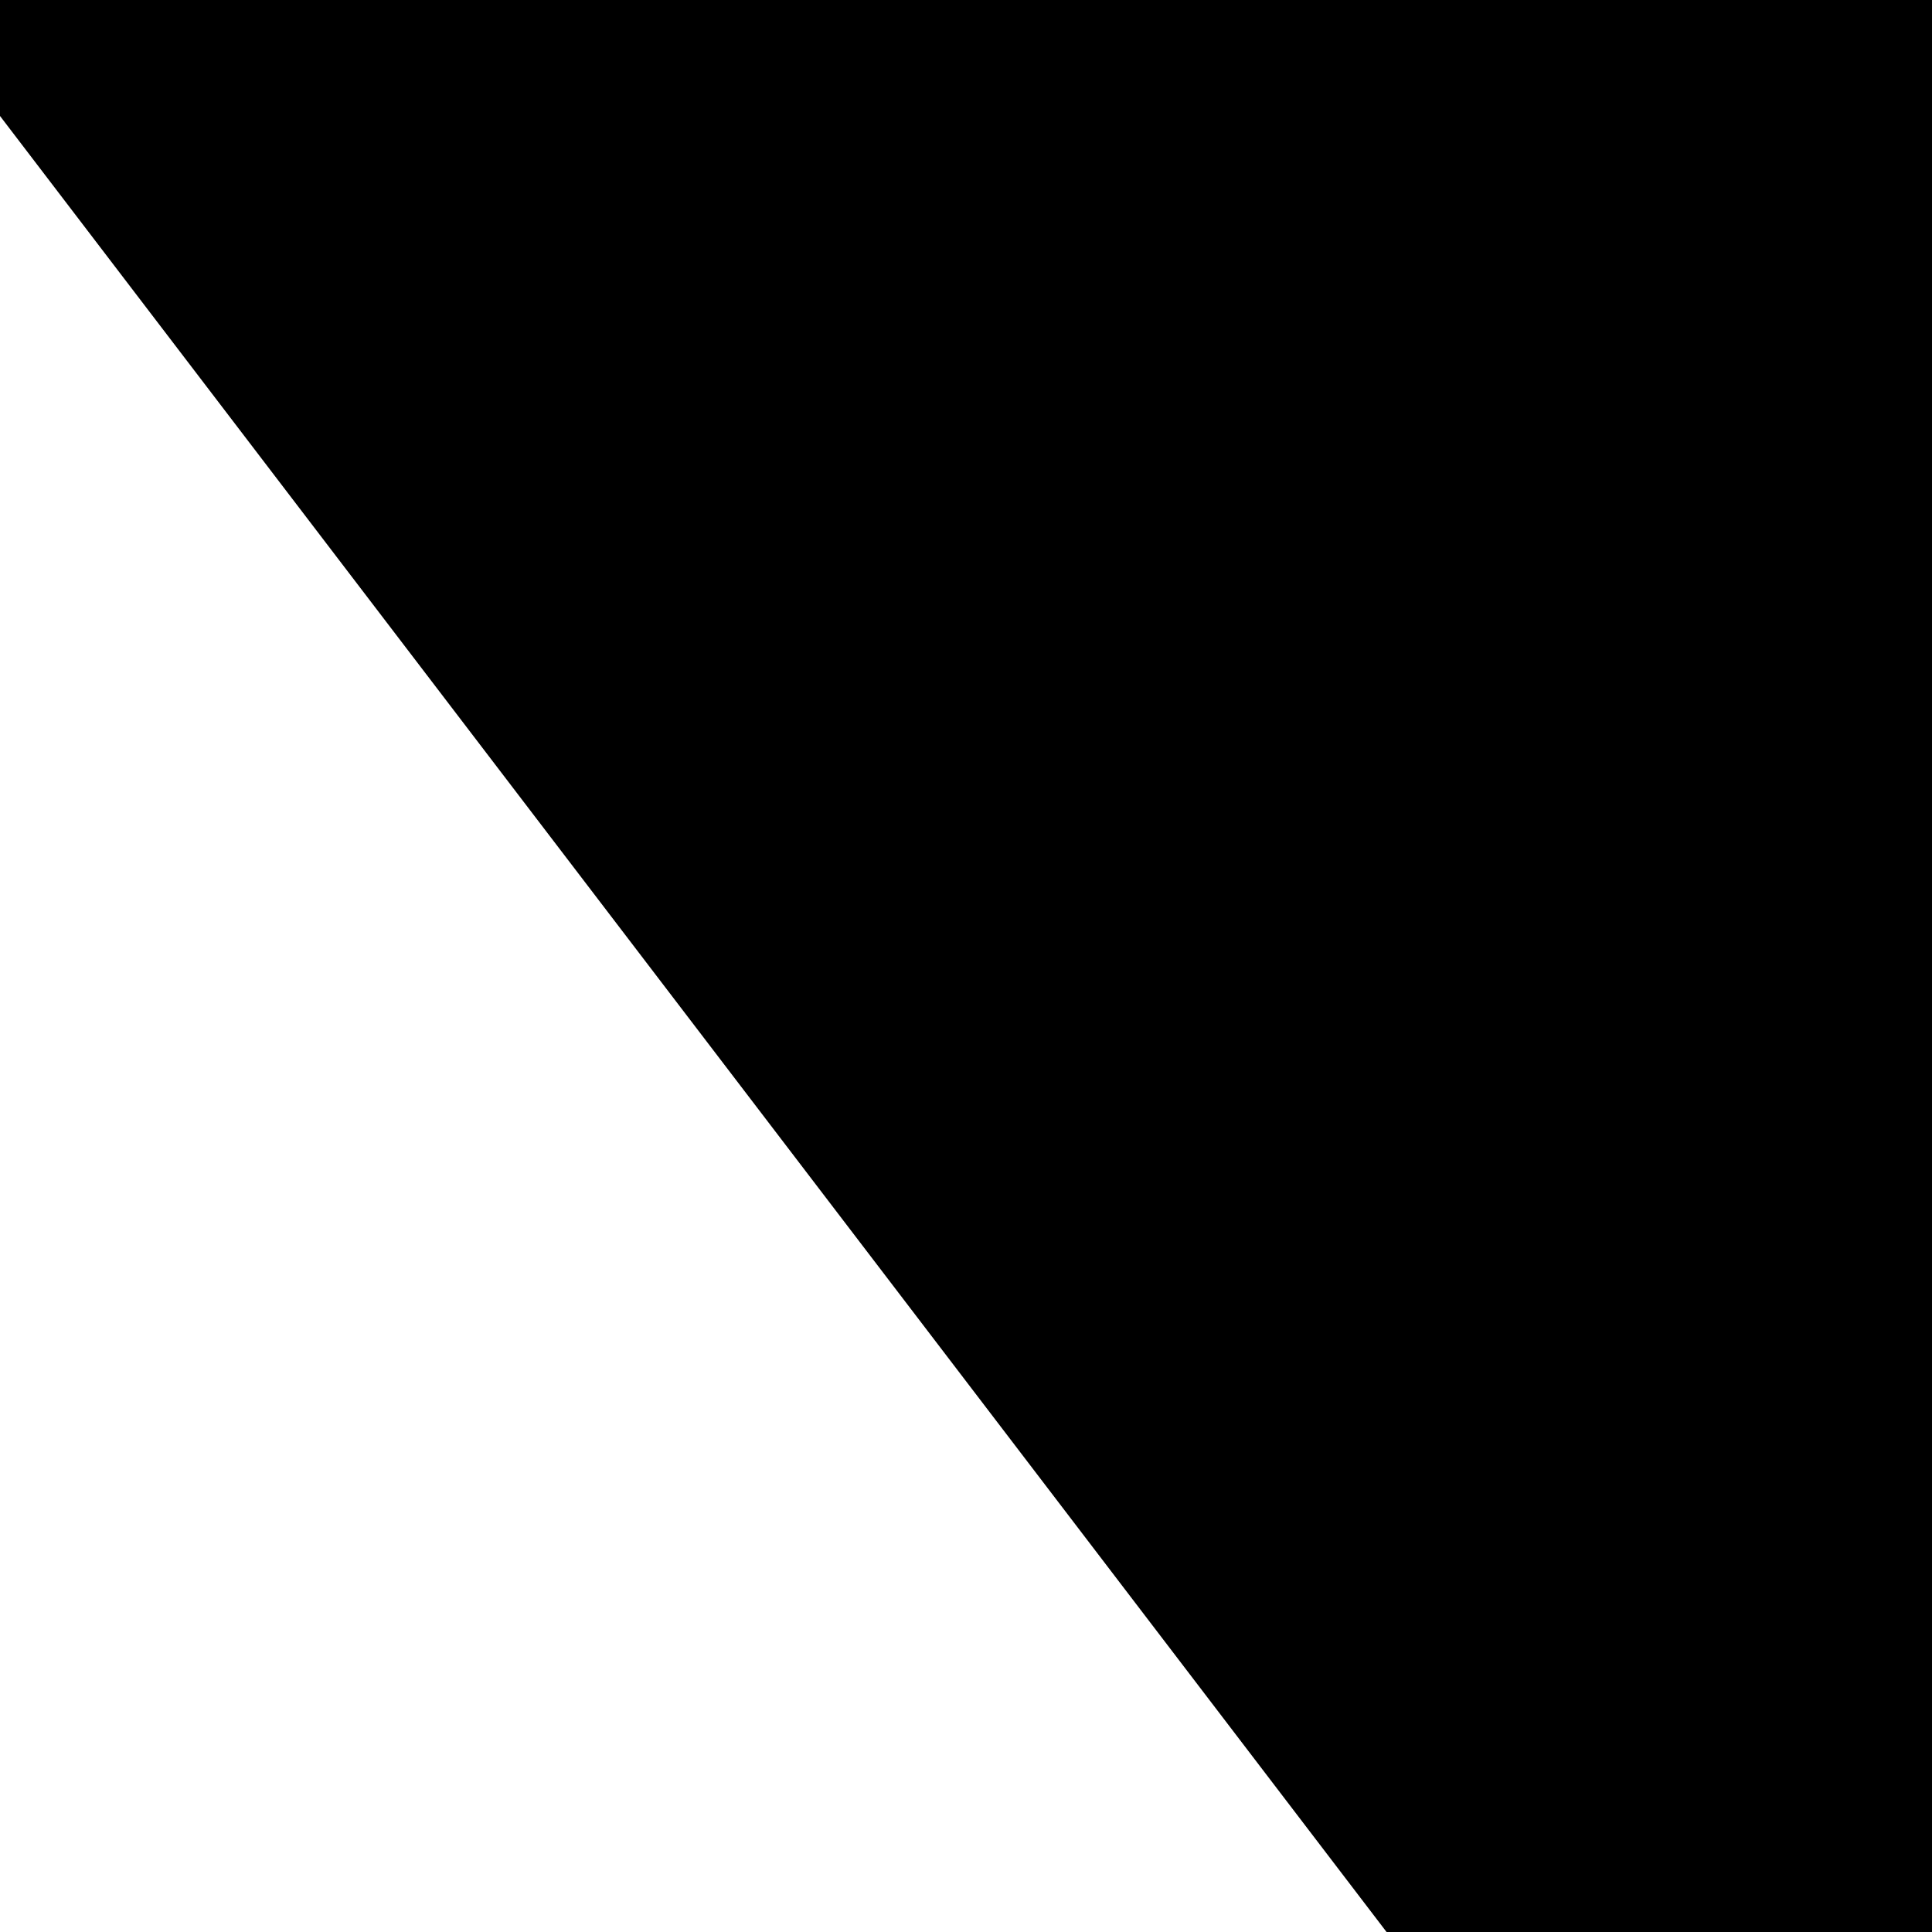
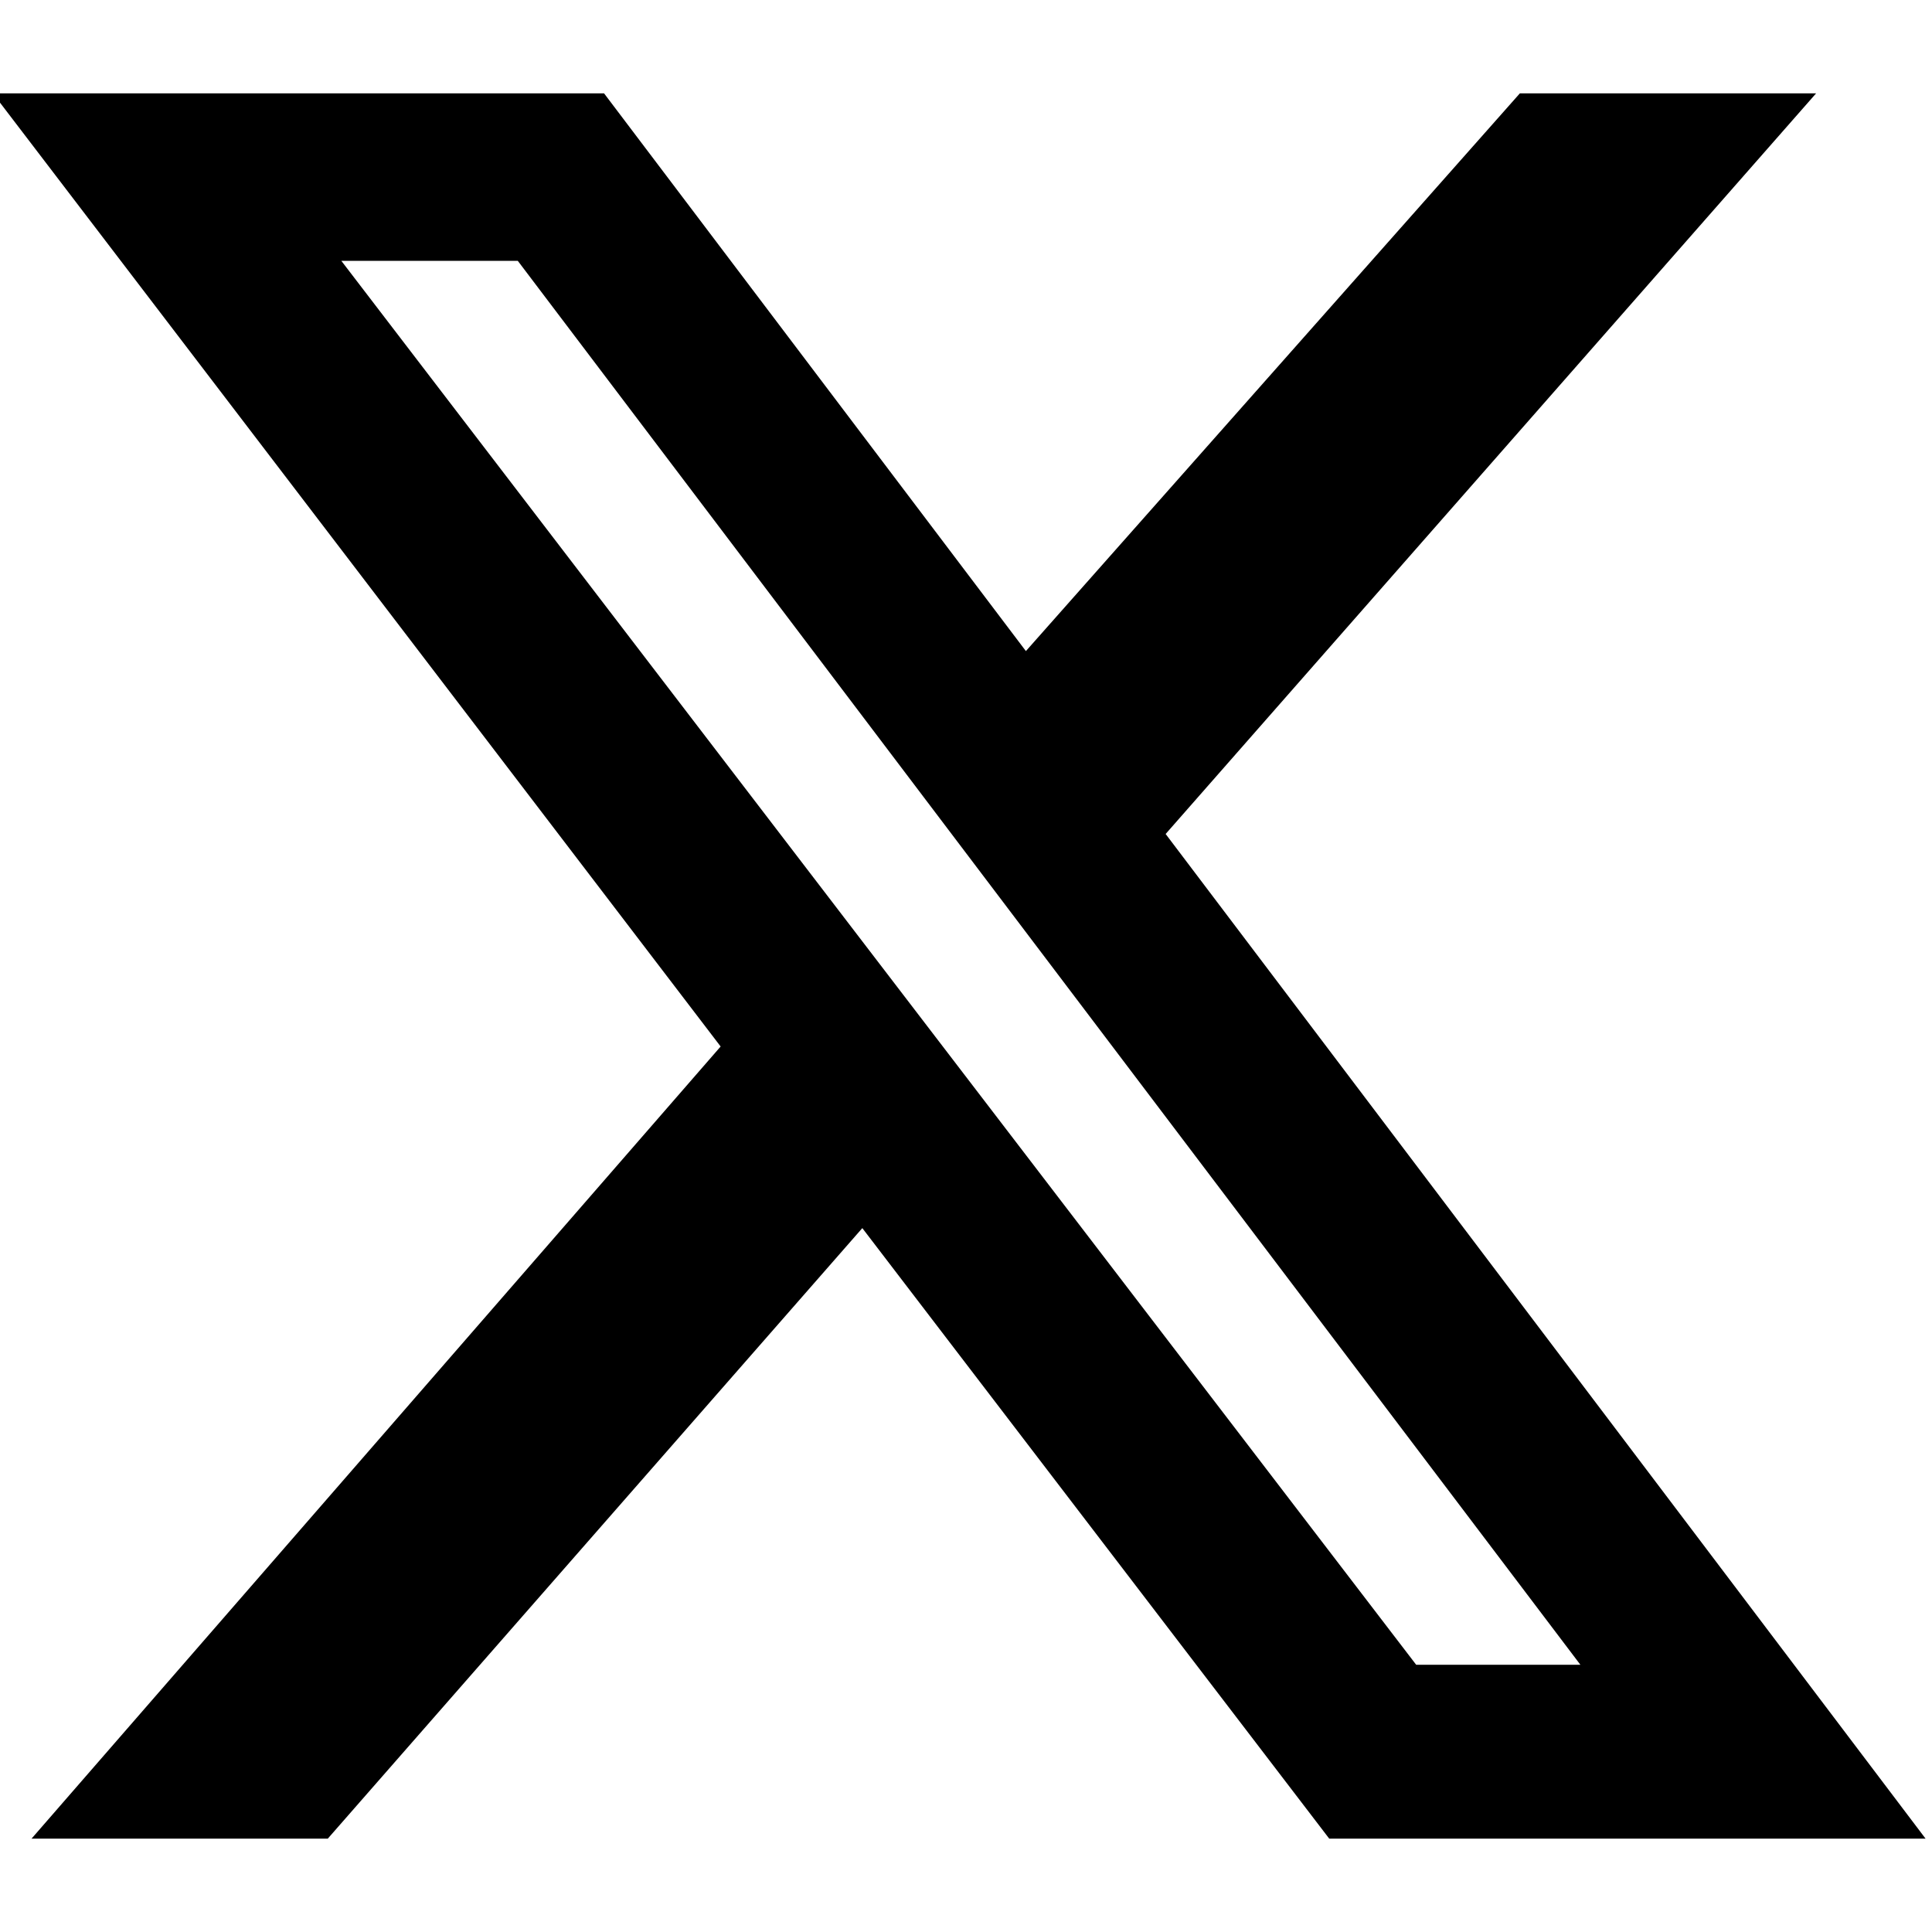
- <svg xmlns="http://www.w3.org/2000/svg" width="24" height="24">
+ <svg xmlns="http://www.w3.org/2000/svg" width="24" height="24" viewBox="0 0 300 271">
  <path d="m236 0h46l-101 115 118 156h-92.6l-72.5-94.8-83 94.8h-46l107-123-113-148h94.9l65.5 86.6zm-16.1 244h25.5l-165-218h-27.4z" />
</svg>
